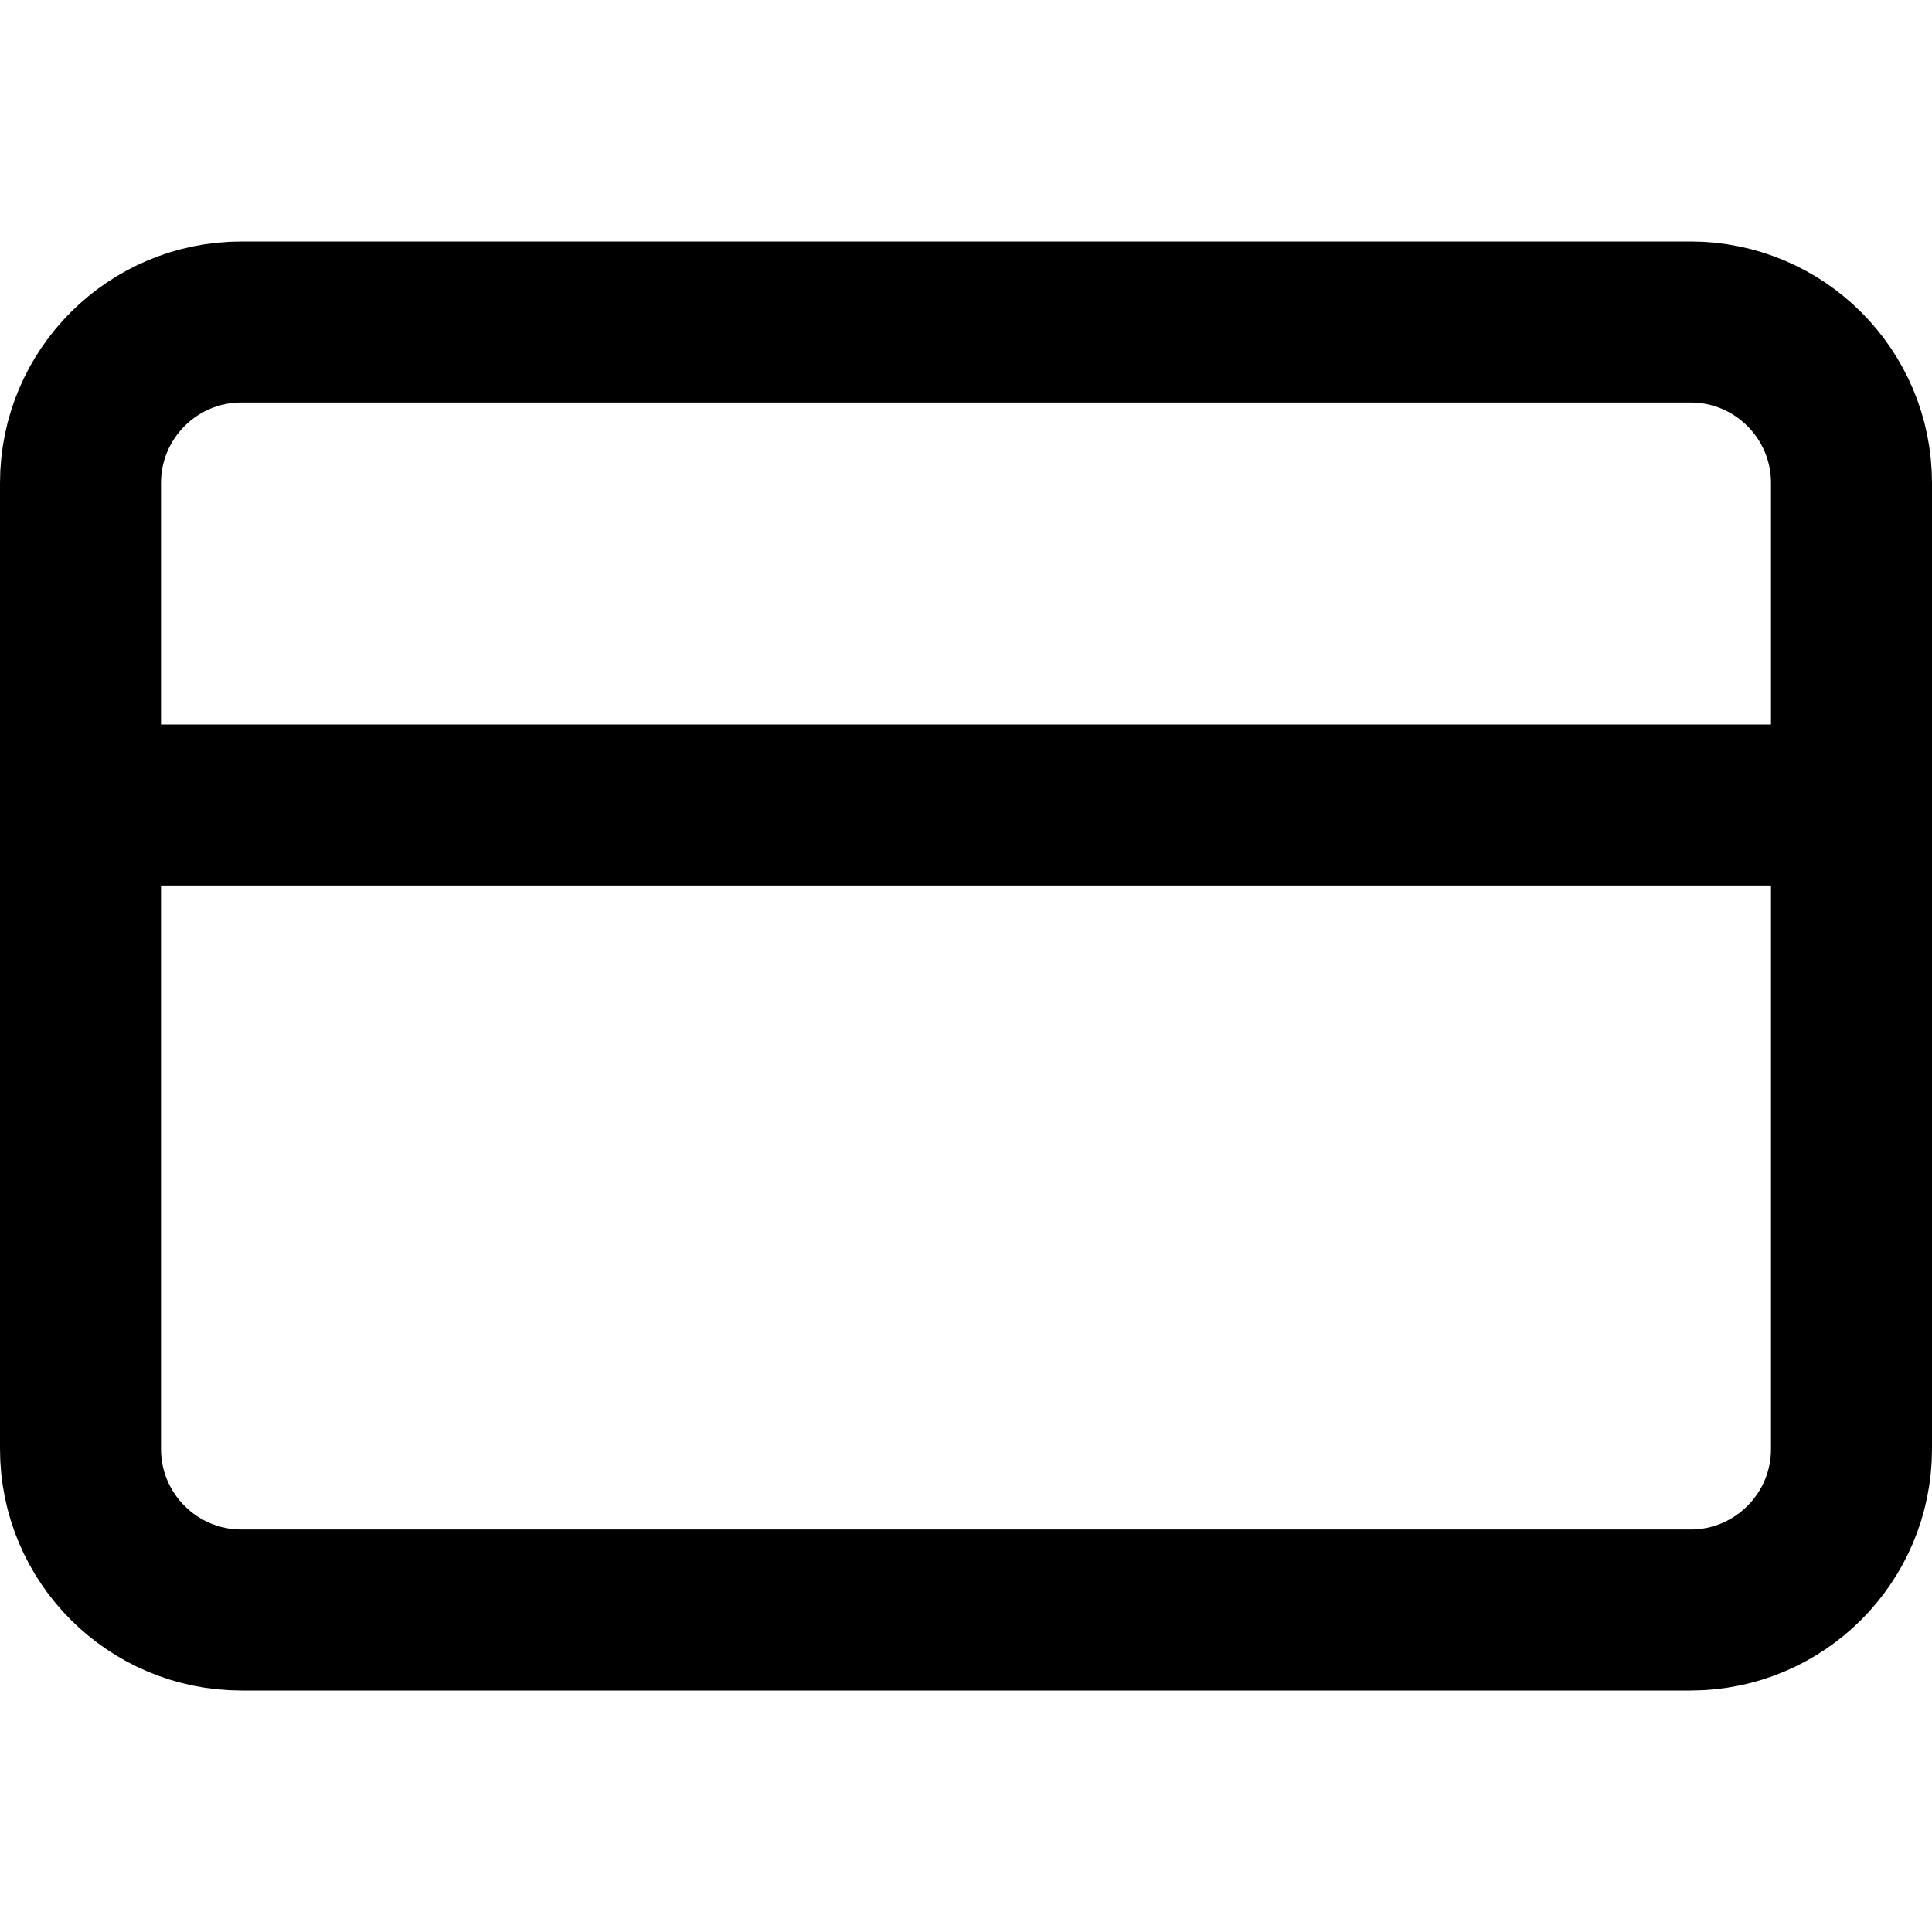
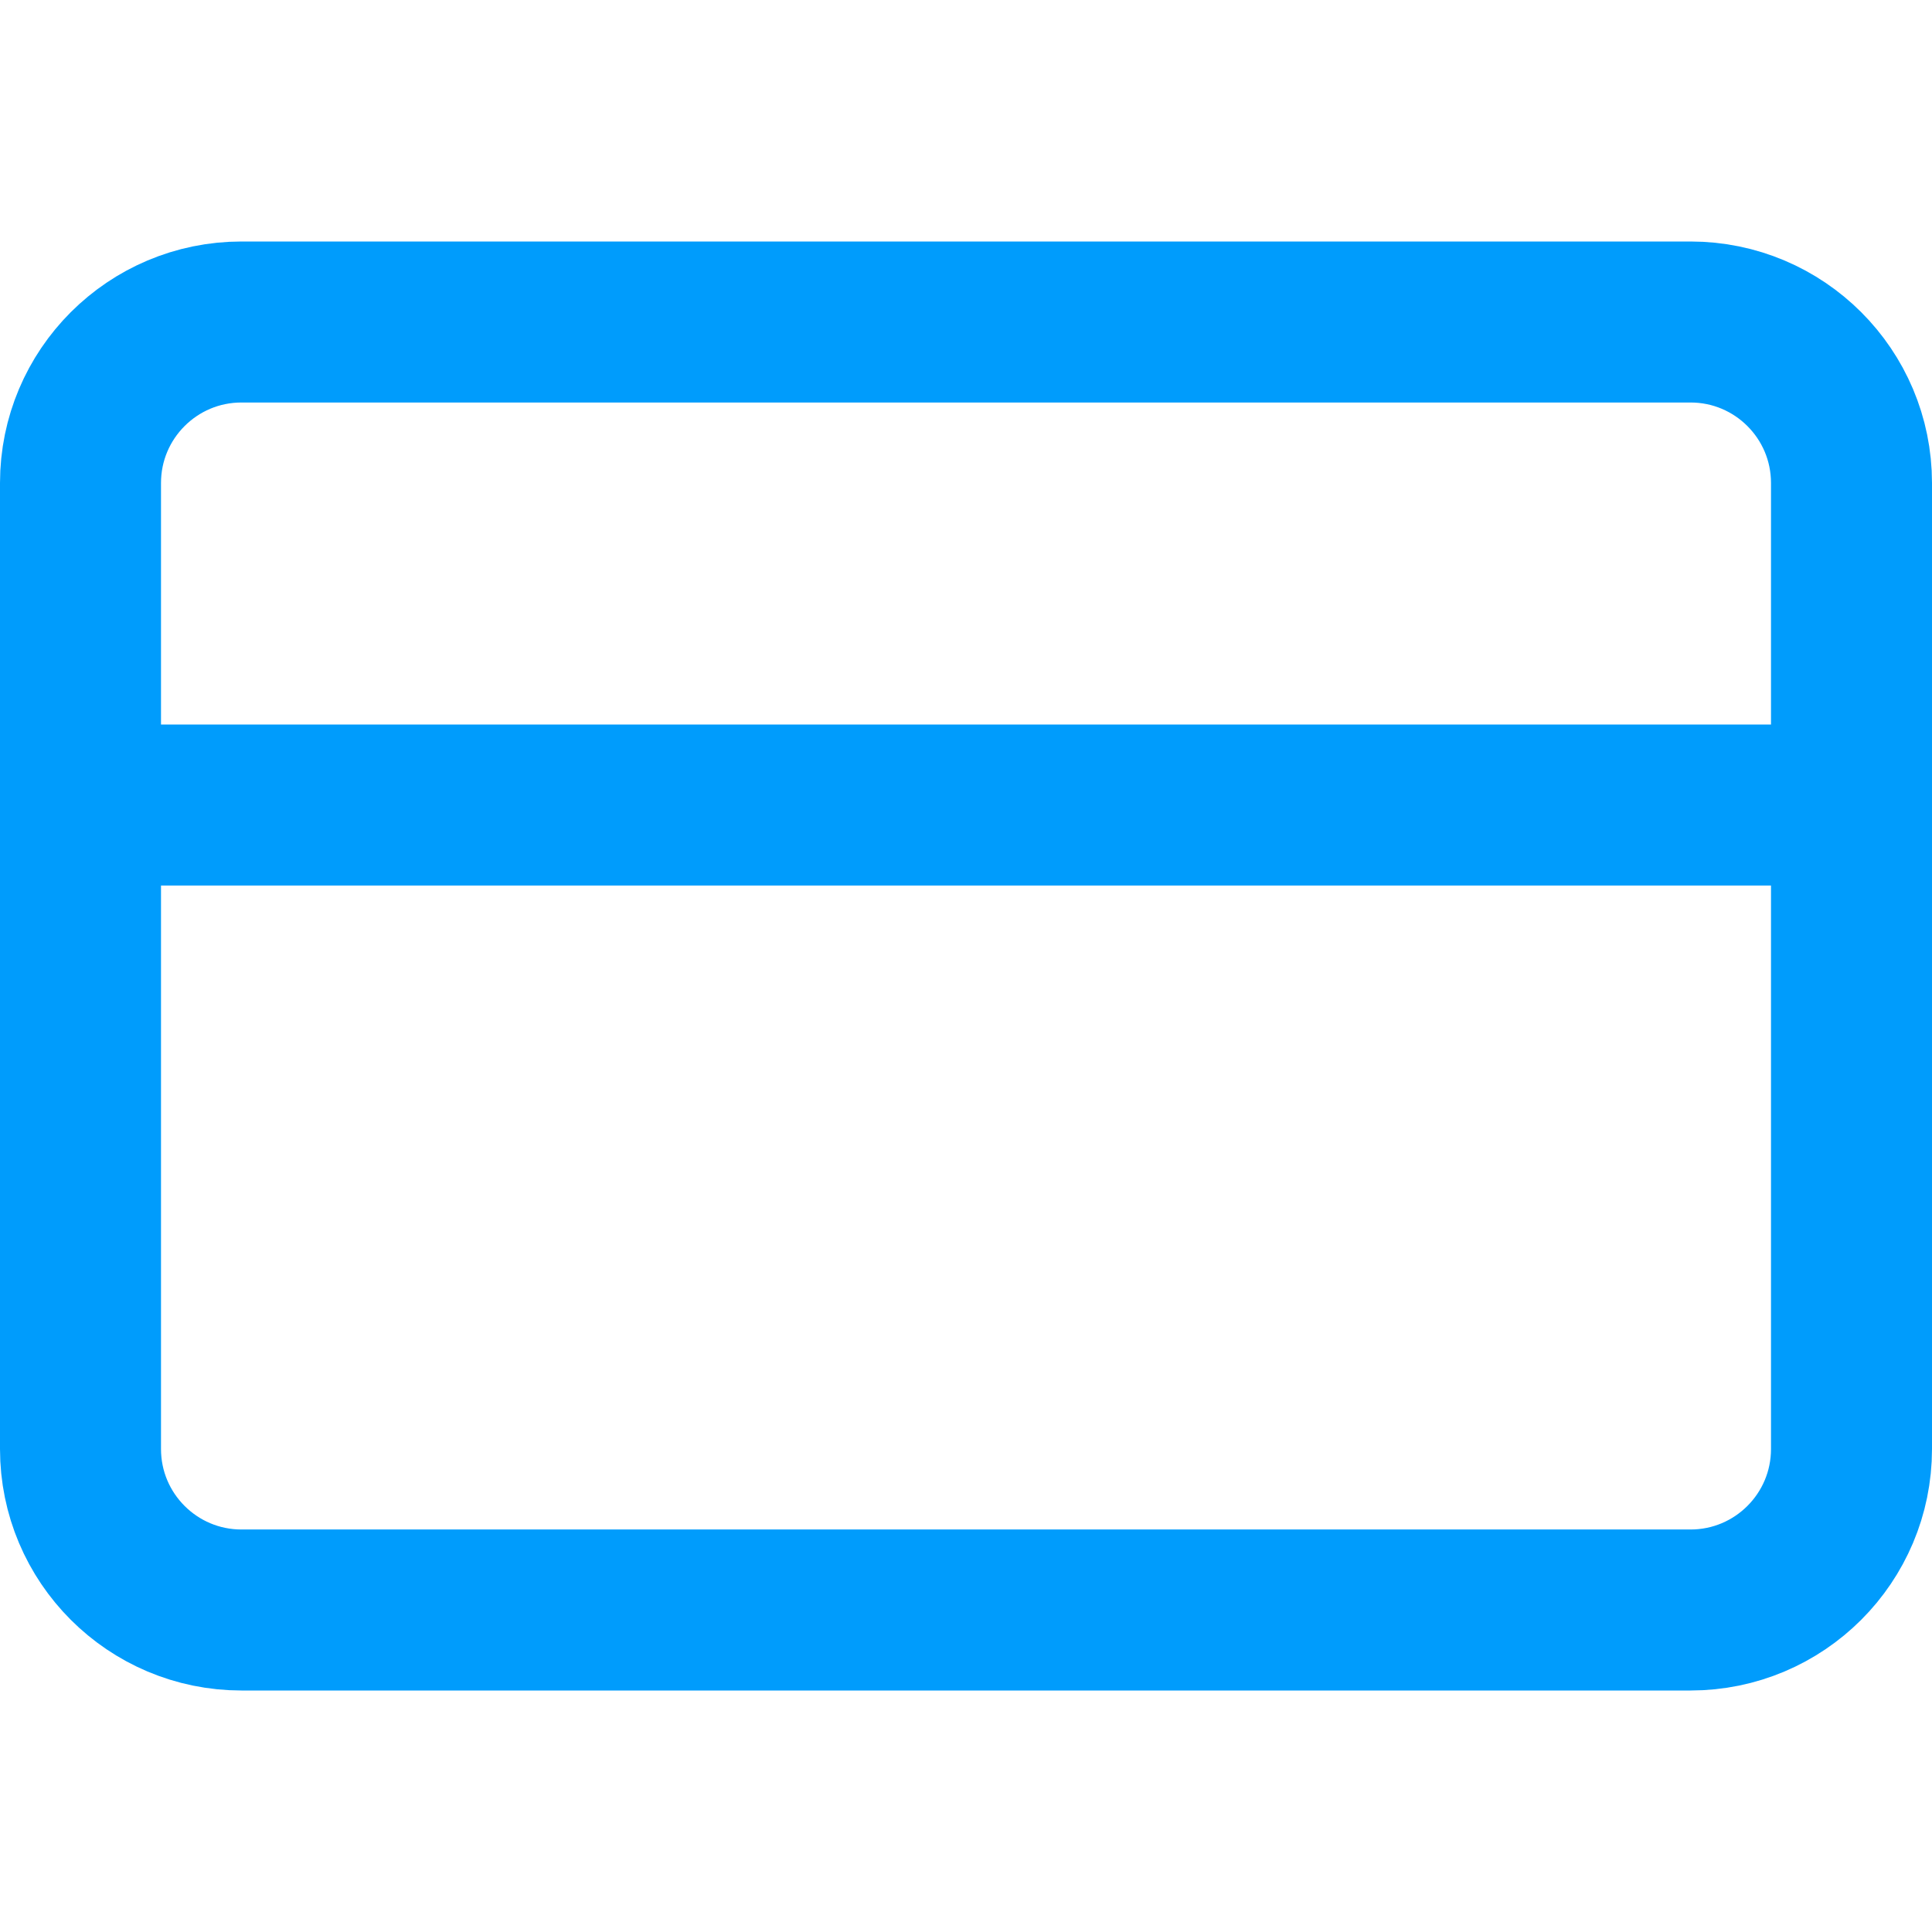
- <svg xmlns="http://www.w3.org/2000/svg" width="24" height="24" viewBox="0 0 24 24" fill="none" stroke="currentColor" stroke-width="2" stroke-linecap="round" stroke-linejoin="round" class="feather feather-credit-card">
+ <svg xmlns="http://www.w3.org/2000/svg" width="24" height="24" viewBox="0 0 24 24" fill="none" stroke="#009cfc" stroke-width="2" stroke-linecap="round" stroke-linejoin="round" class="feather feather-credit-card">
  <rect x="1" y="4" width="22" height="16" rx="2" ry="2" />
  <line x1="1" y1="10" x2="23" y2="10" />
</svg>
